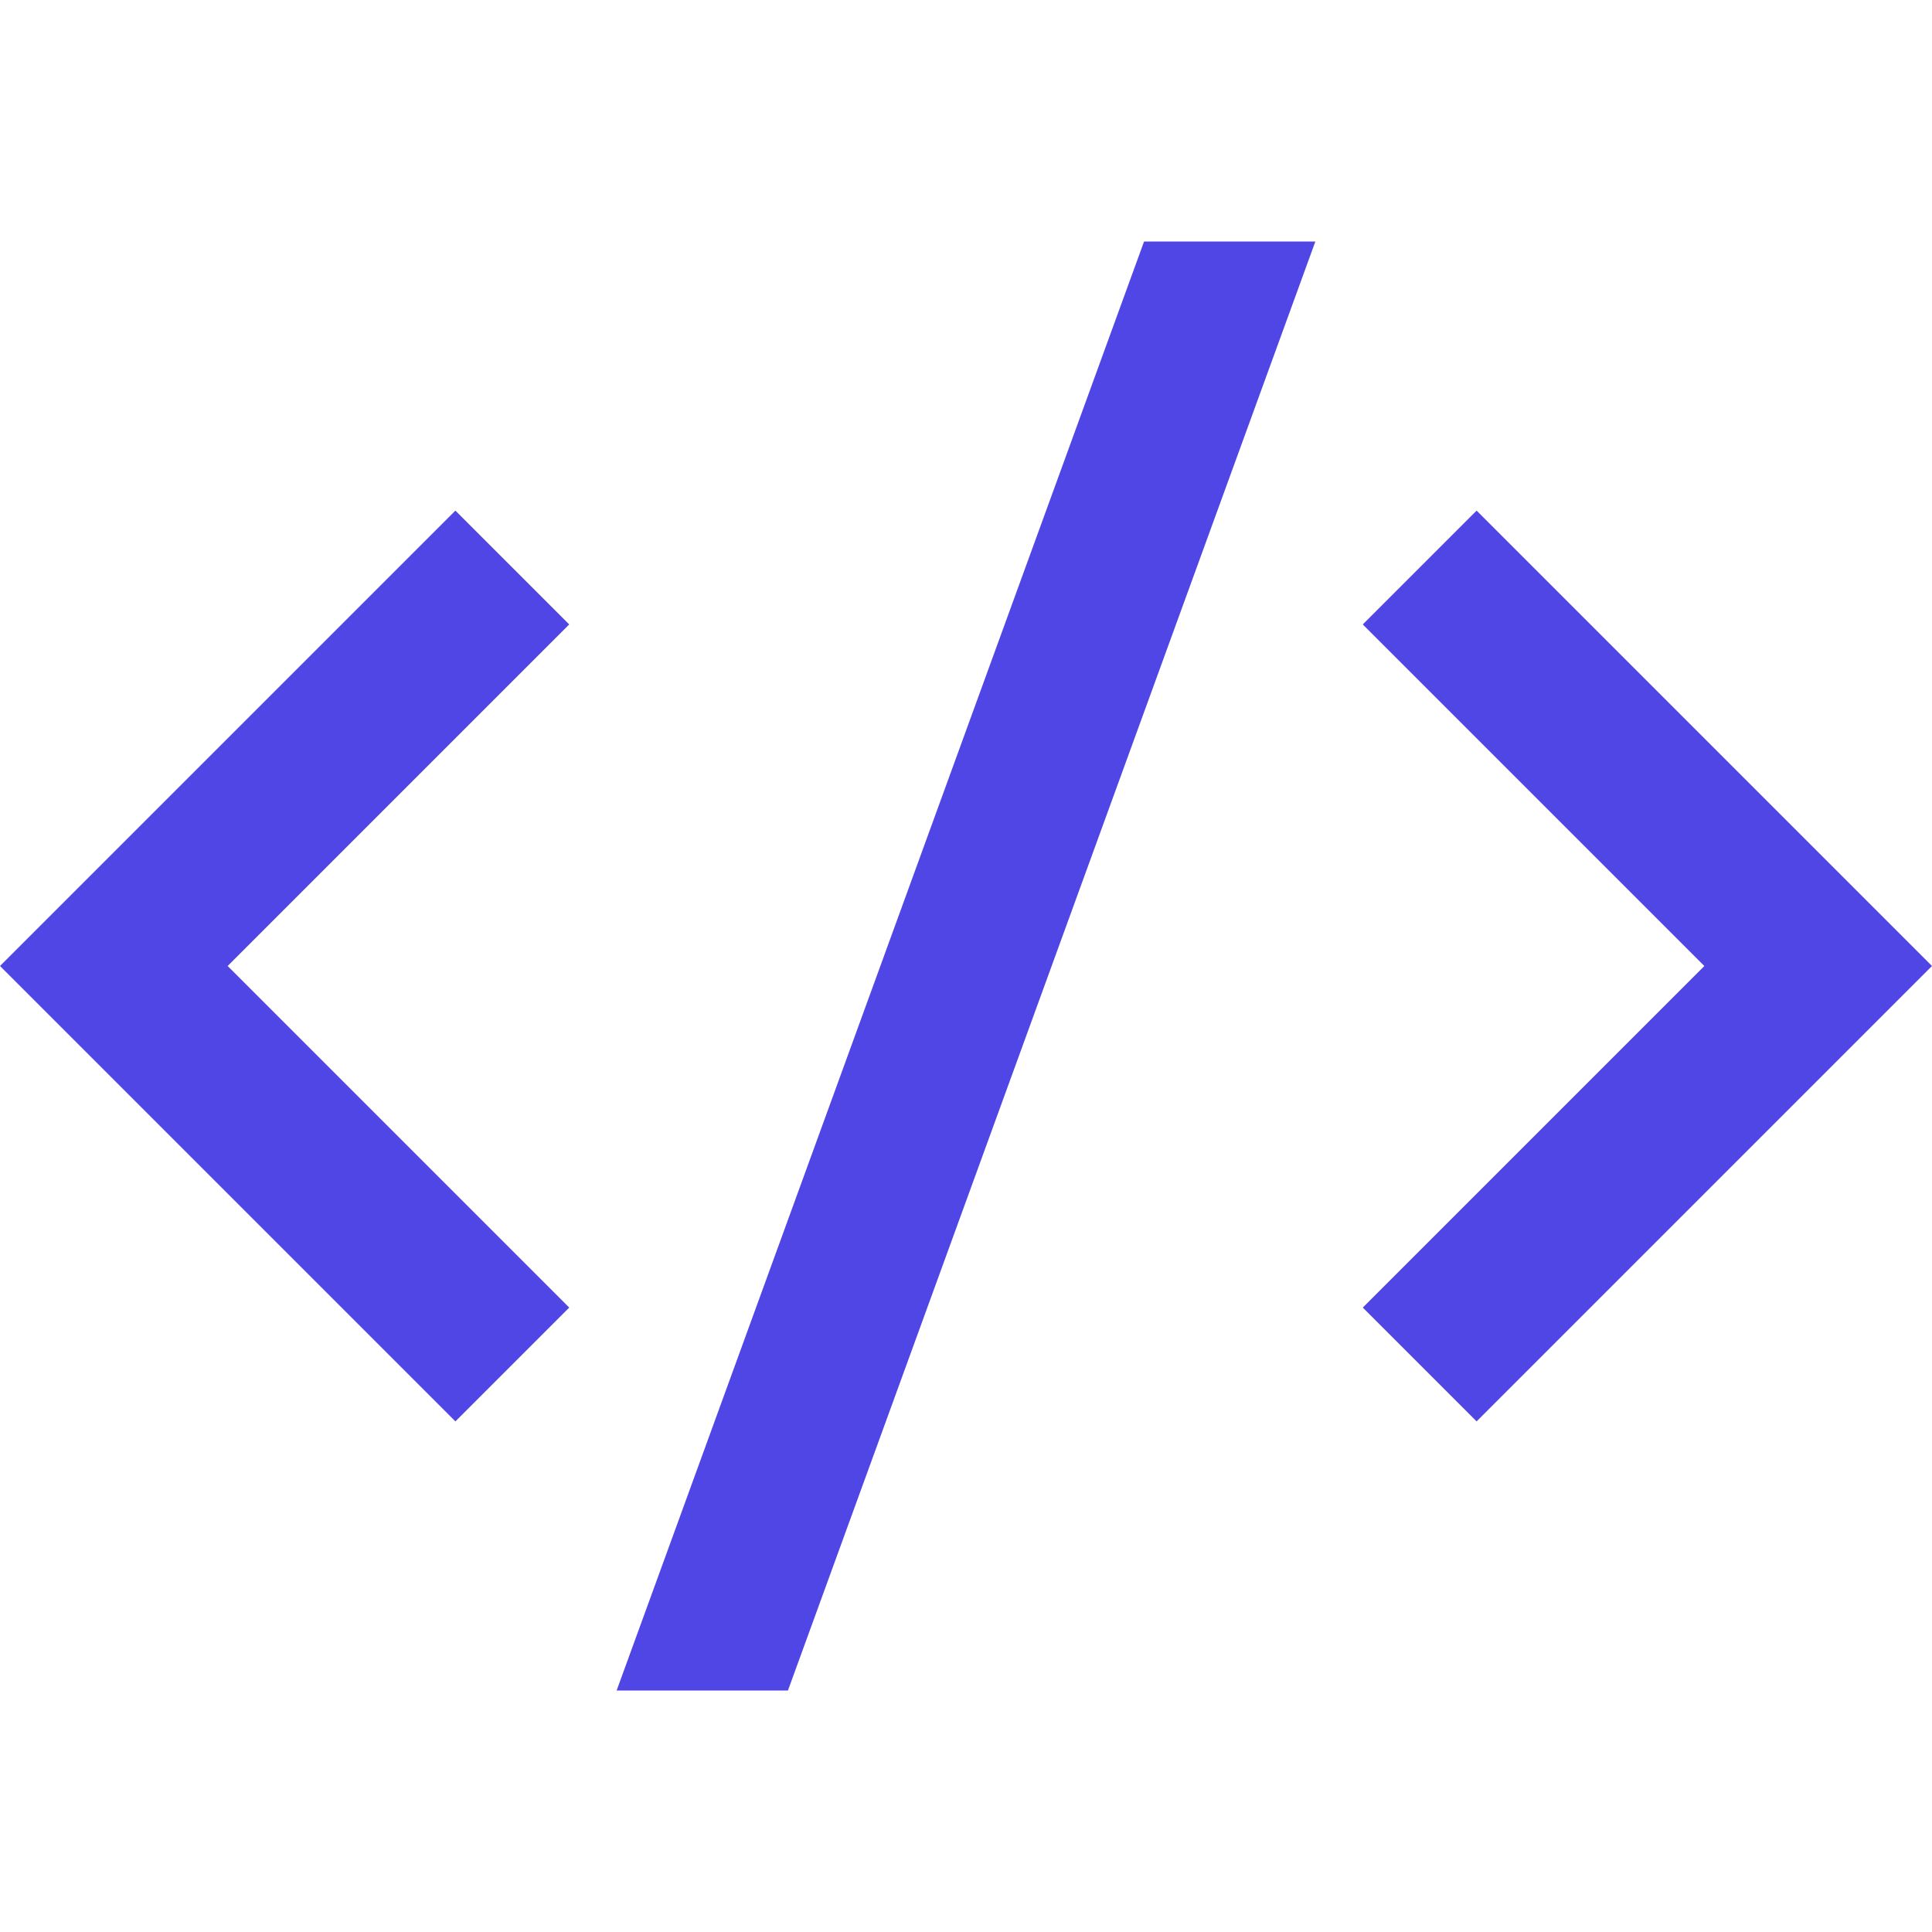
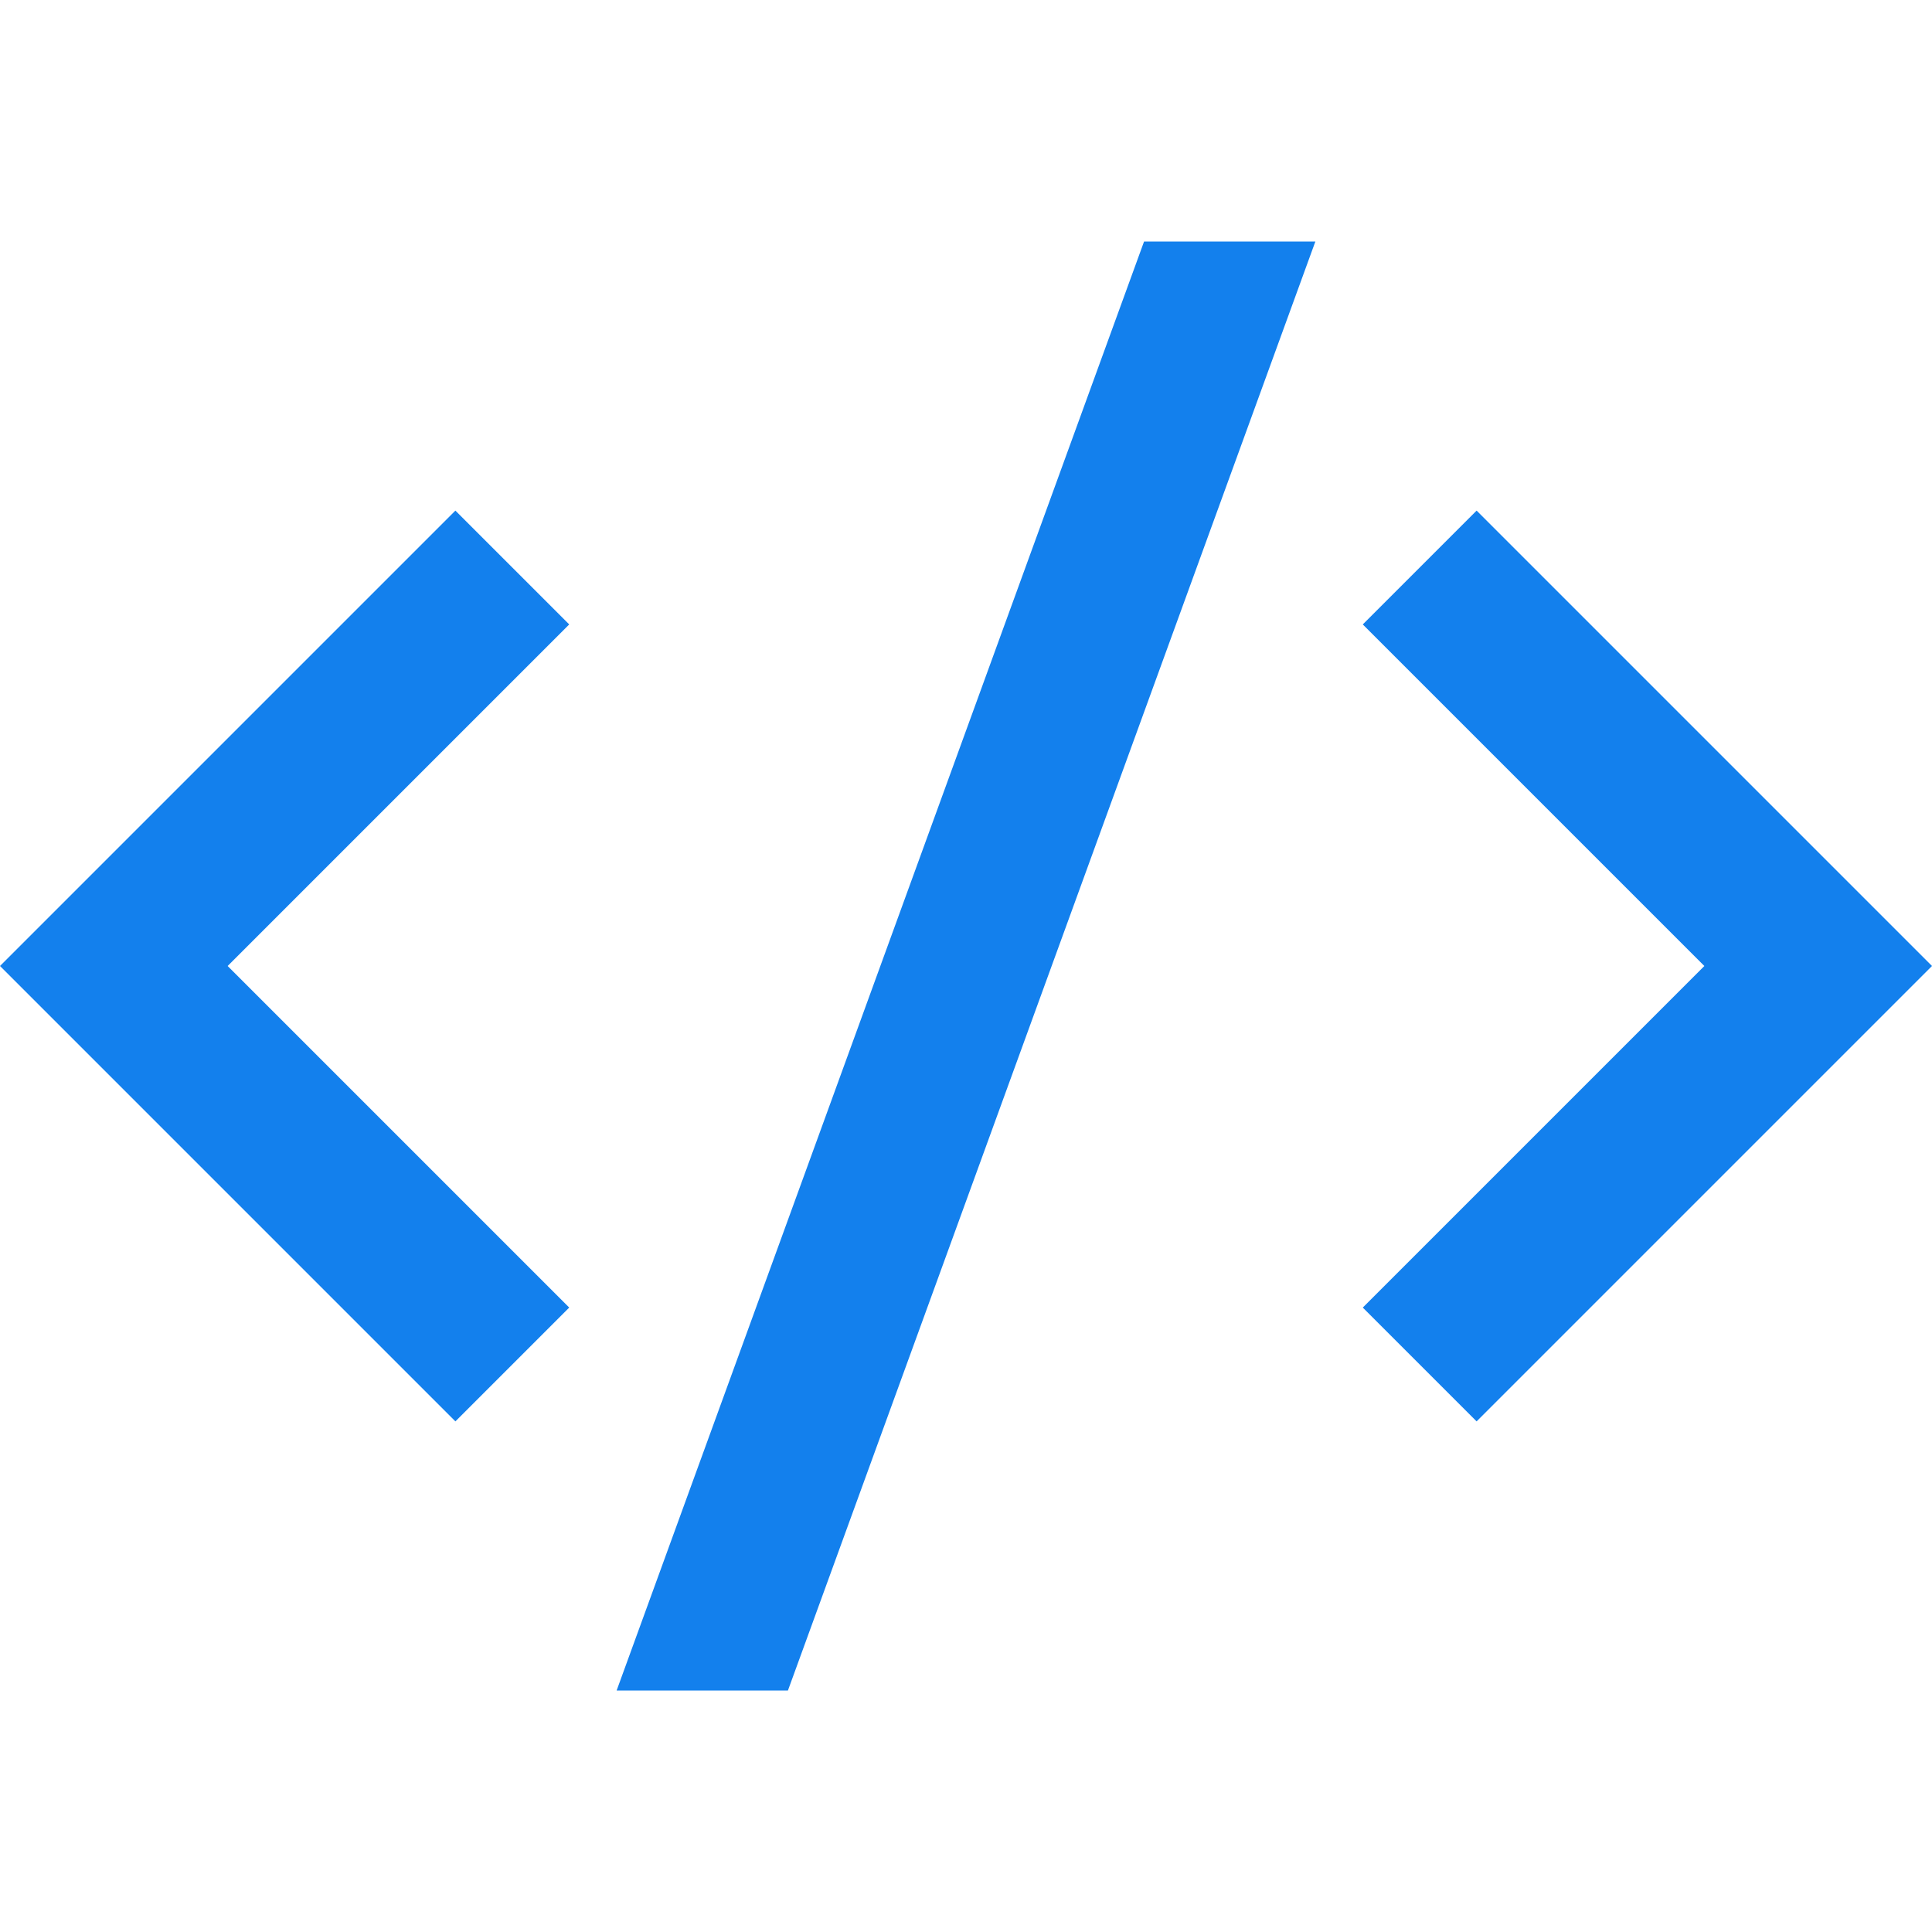
<svg xmlns="http://www.w3.org/2000/svg" width="24" height="24" viewBox="0 0 24 24" fill="none">
  <g id="code-s-slash-fill">
-     <path id="Vector" d="M24 12L18.343 17.657L16.929 16.243L21.172 12L16.929 7.757L18.343 6.343L24 12ZM2.828 12L7.071 16.243L5.657 17.657L0 12L5.657 6.343L7.071 7.757L2.828 12ZM9.788 21H7.66L14.212 3H16.34L9.788 21Z" fill="#4F46E5" />
+     <path id="Vector" d="M24 12L18.343 17.657L16.929 16.243L21.172 12L16.929 7.757L18.343 6.343L24 12ZM2.828 12L7.071 16.243L5.657 17.657L0 12L5.657 6.343L7.071 7.757L2.828 12ZM9.788 21H7.66L14.212 3H16.34L9.788 21Z" fill="#1380ED" />
  </g>
</svg>
